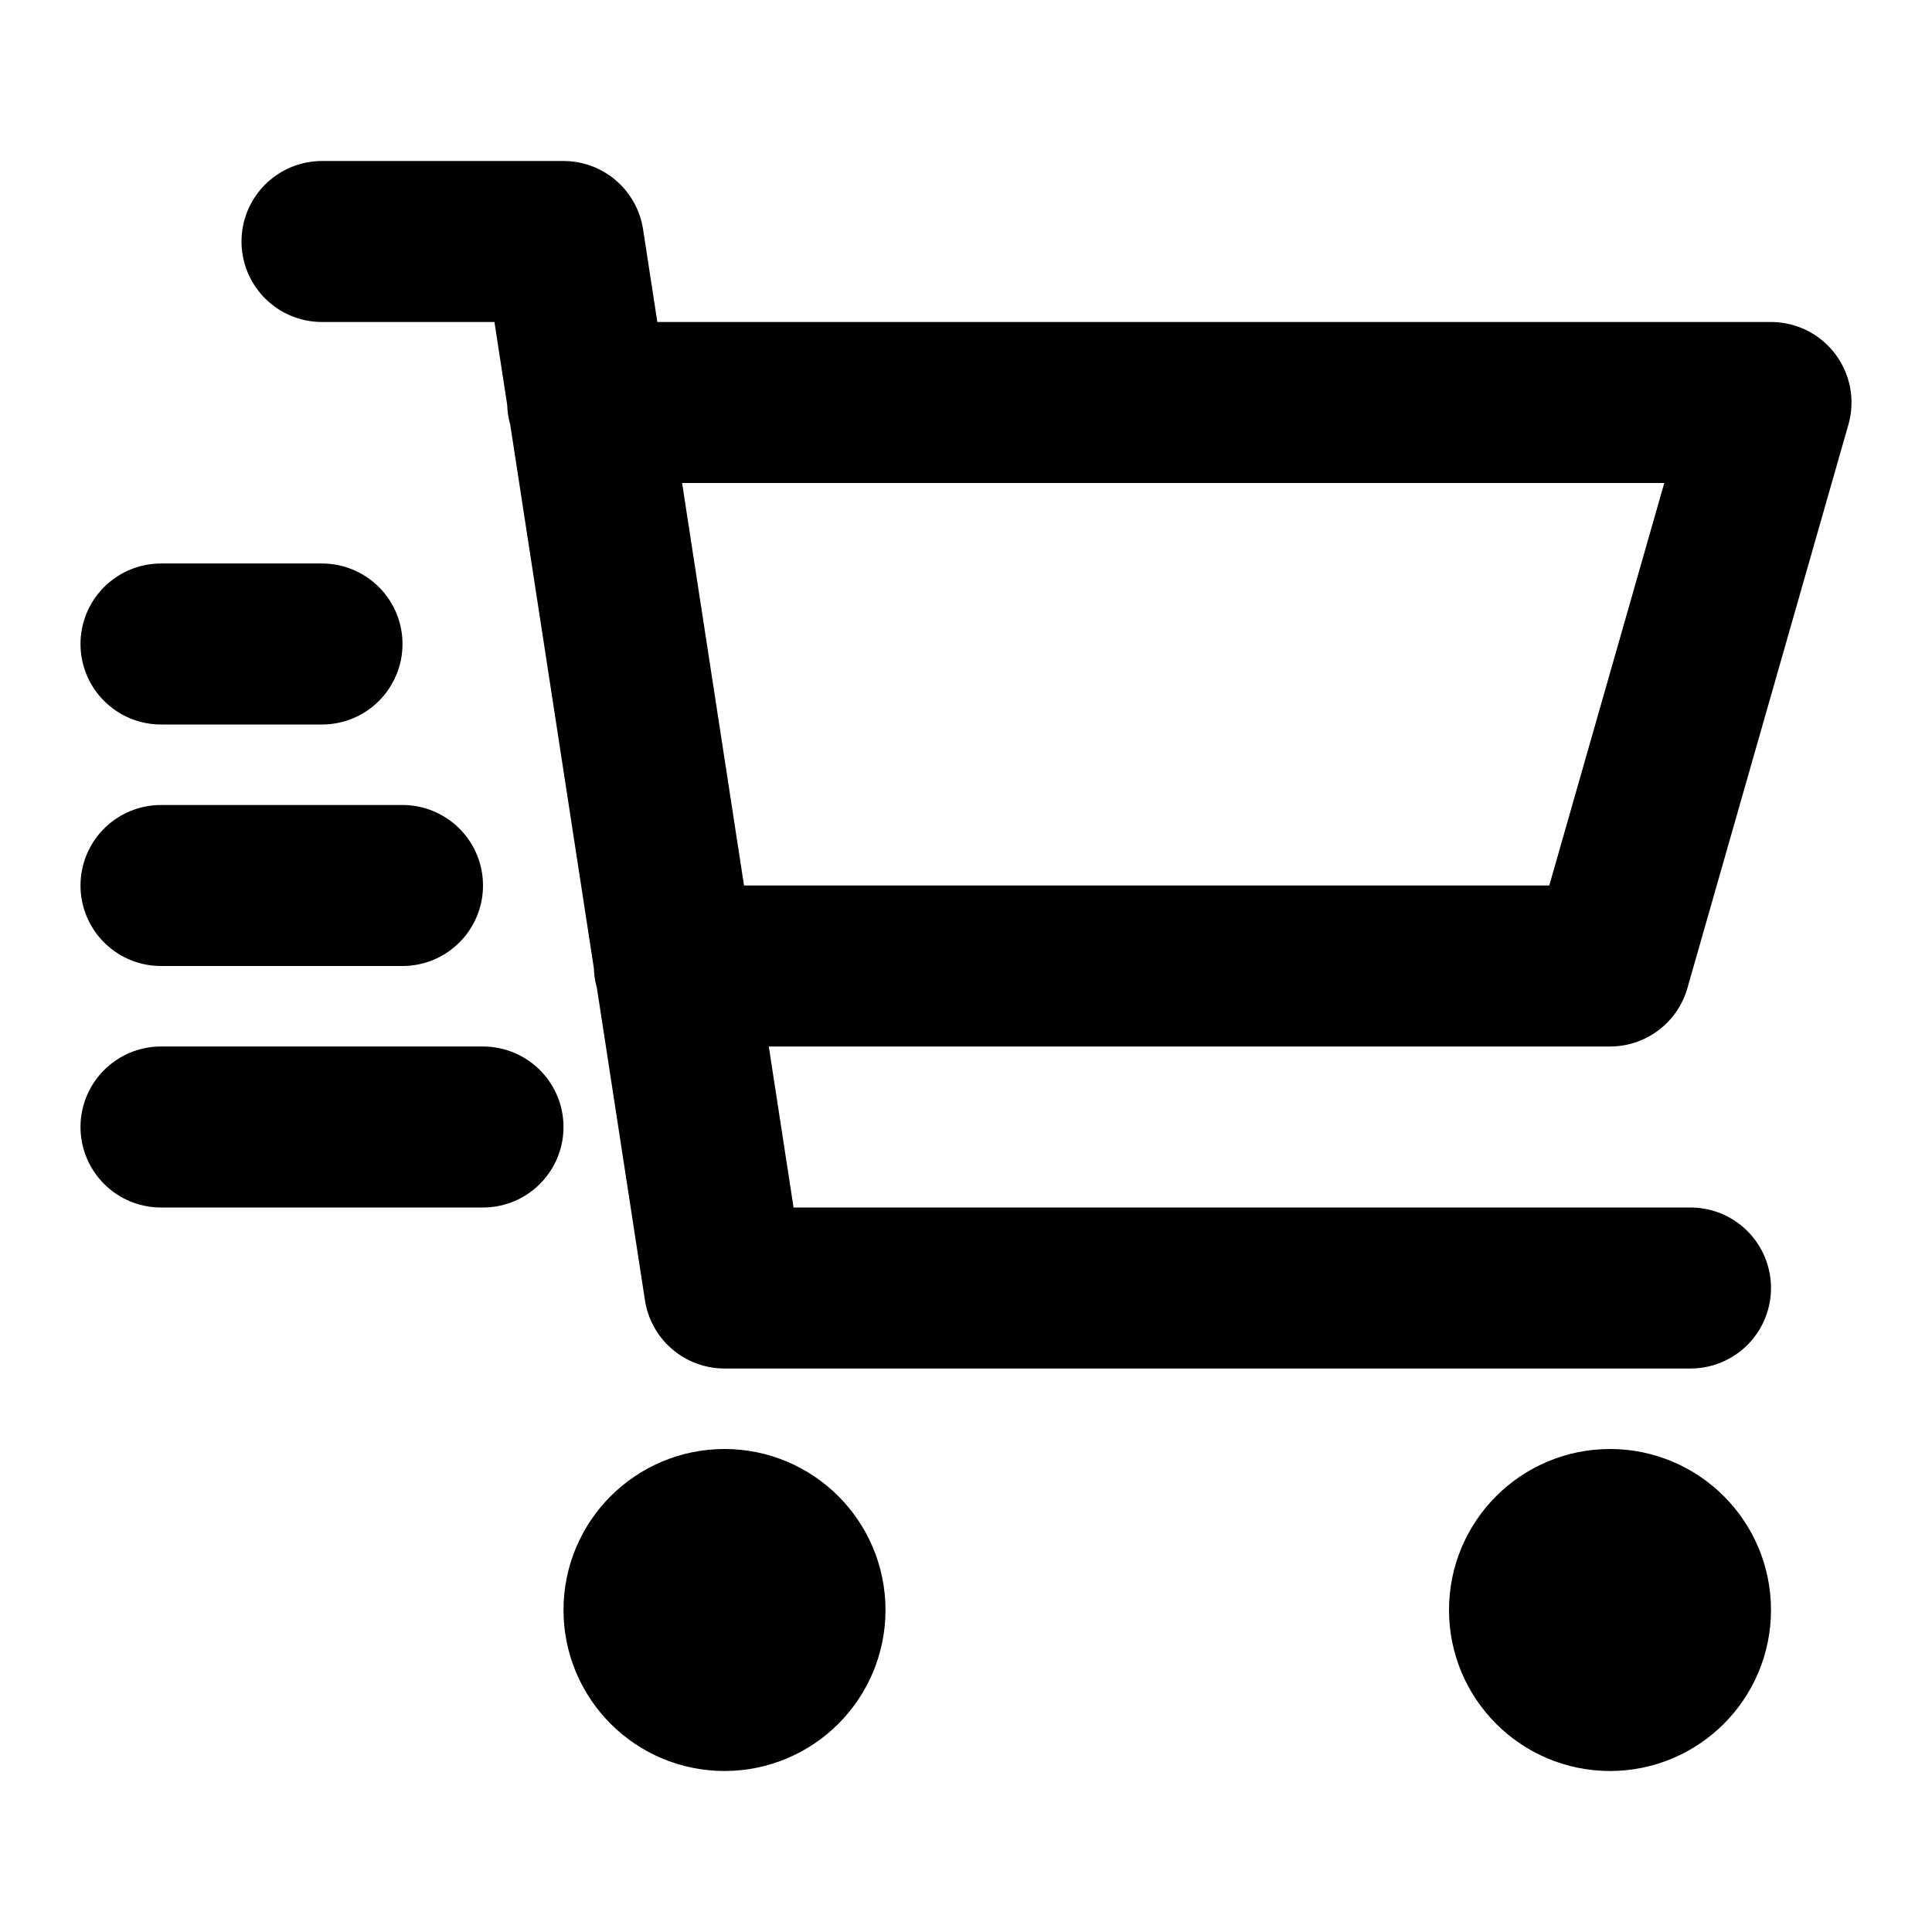
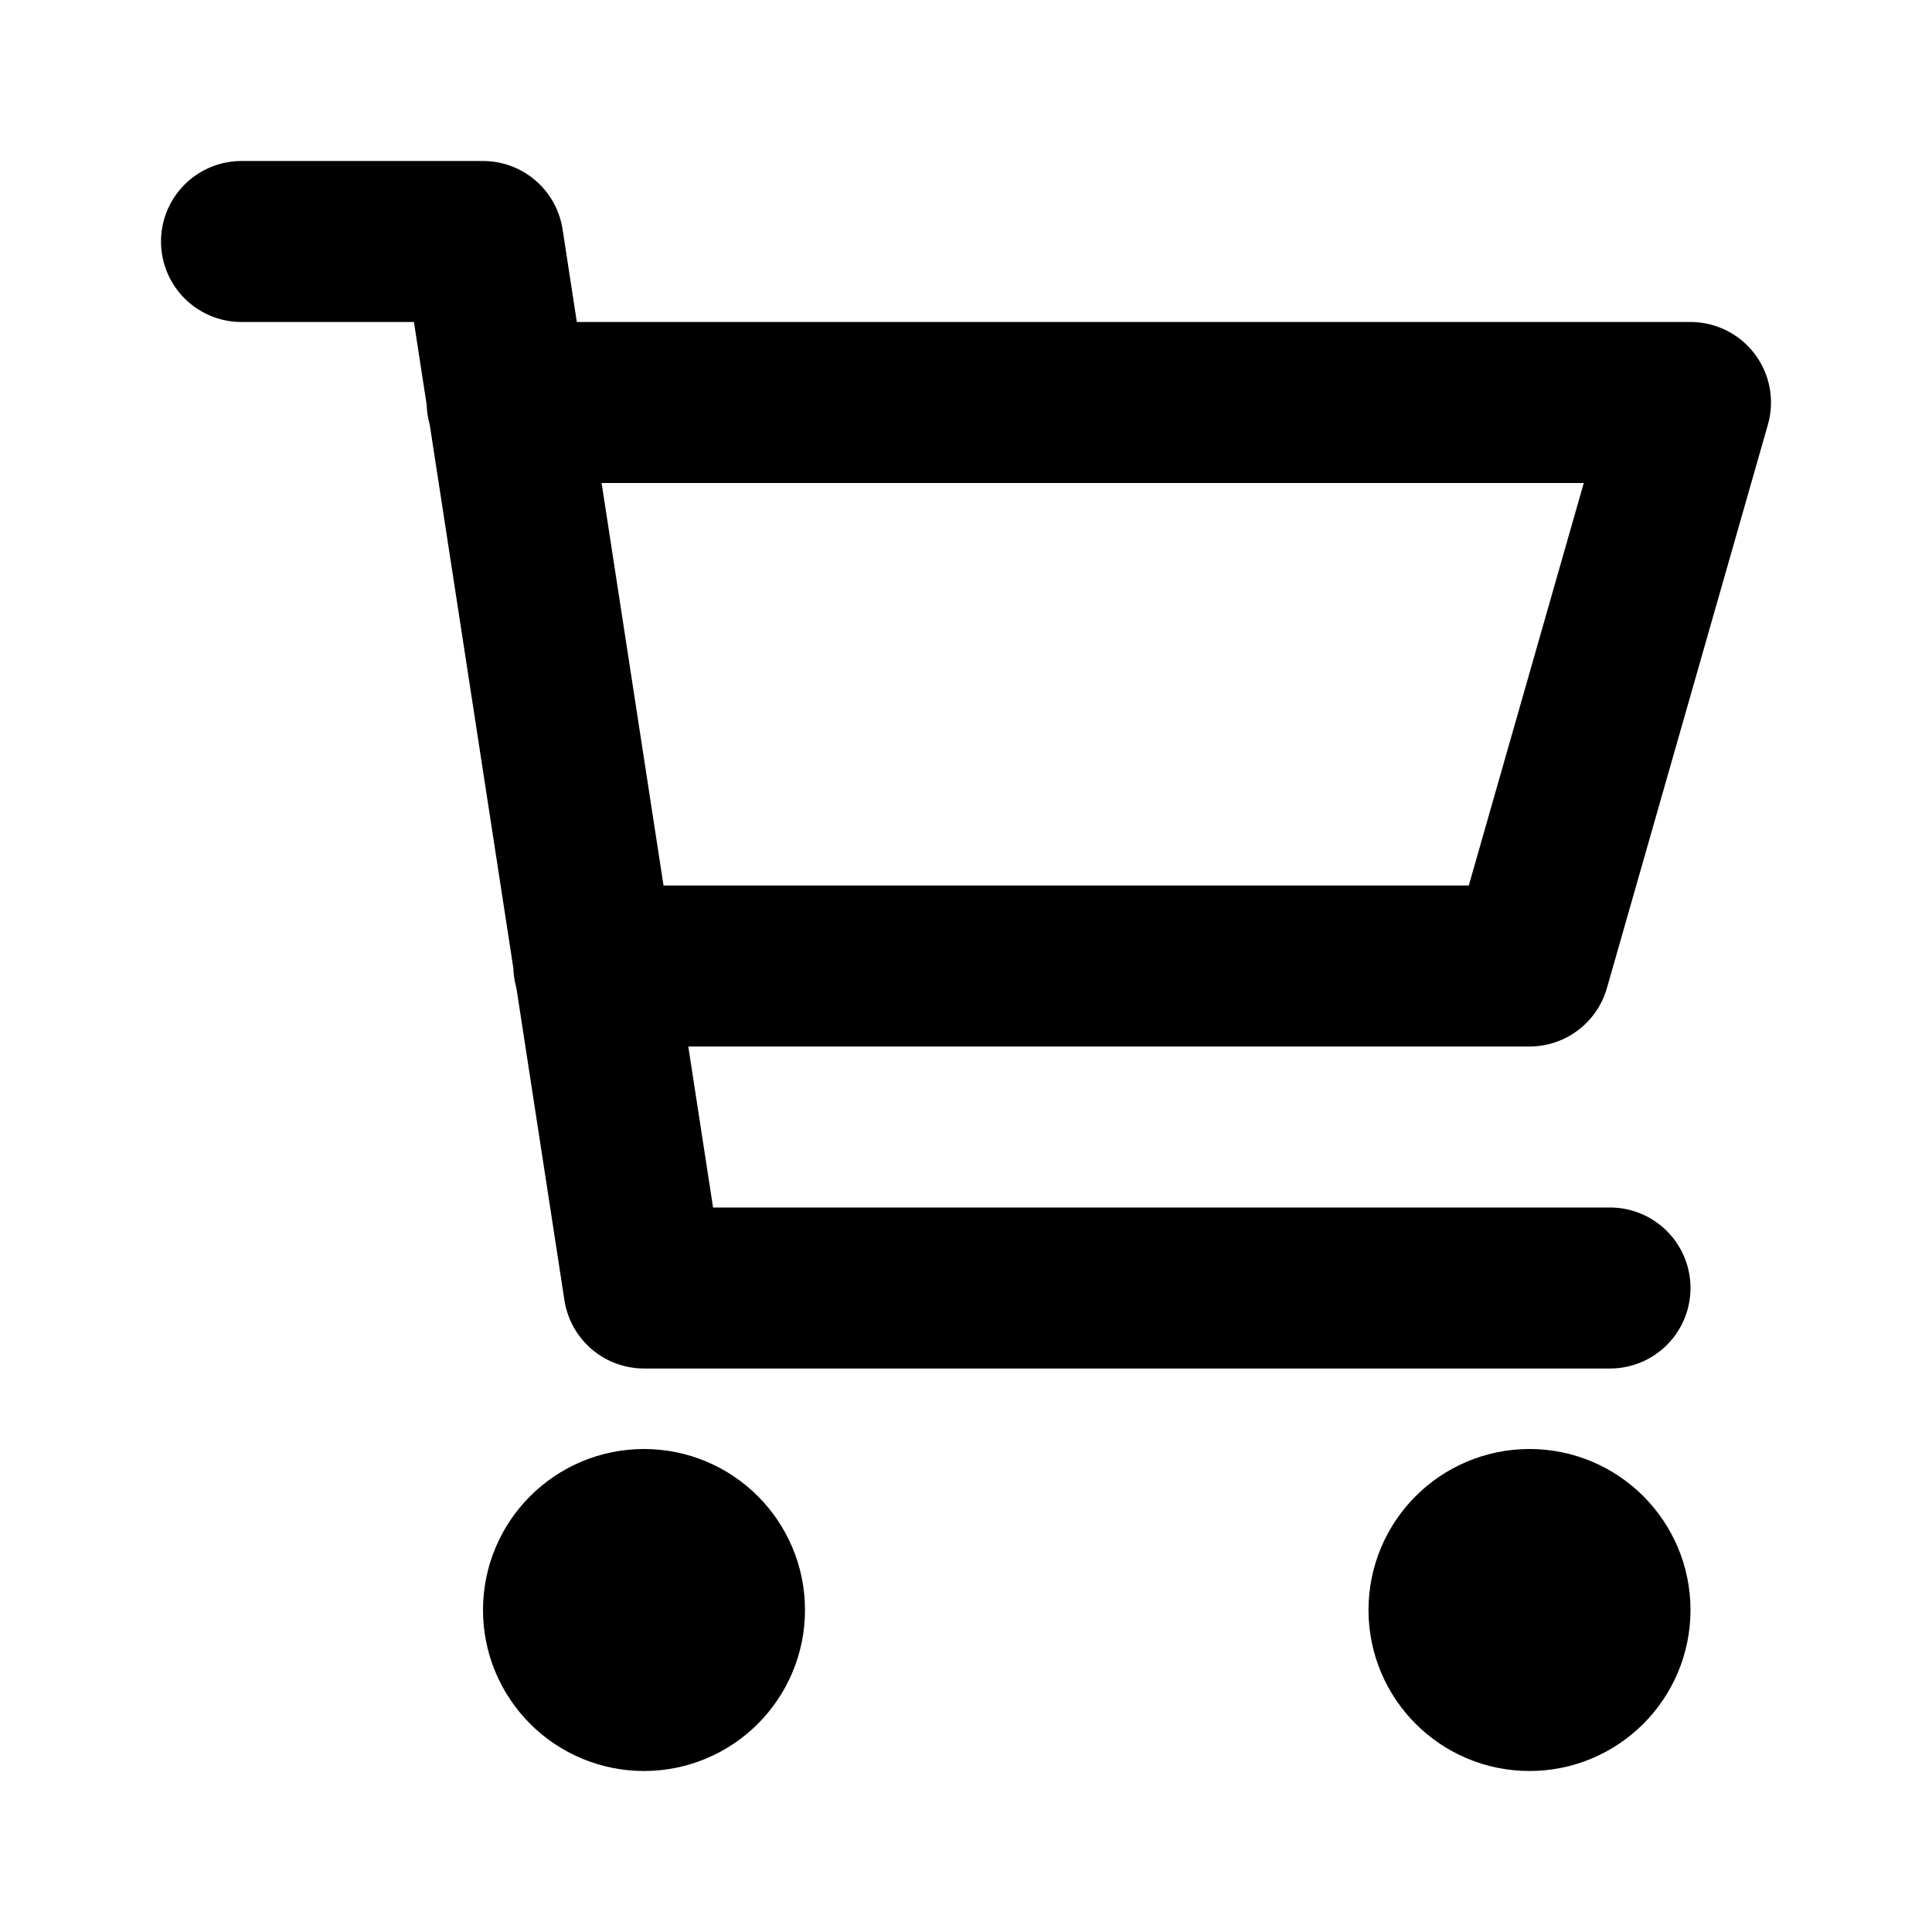
- <svg xmlns="http://www.w3.org/2000/svg" width="25px" height="25px" viewBox="0 0 24 24" fill="none">
-   <path d="M7.3 5H22L20 12H8.377M21 16H9L7 3H4M4 8H2M5 11H2M6 14H2M10 20C10 20.552 9.552 21 9 21C8.448 21 8 20.552 8 20C8 19.448 8.448 19 9 19C9.552 19 10 19.448 10 20ZM21 20C21 20.552 20.552 21 20 21C19.448 21 19 20.552 19 20C19 19.448 19.448 19 20 19C20.552 19 21 19.448 21 20Z" stroke="#000000" stroke-width="2" stroke-linecap="round" stroke-linejoin="round" />
+ <svg xmlns="http://www.w3.org/2000/svg" width="30px" height="30px" viewBox="0 0 24 24" fill="none">
+   <path d="M6.3 5H21L19 12H7.377M20 16H8L6 3H3M9 20C9 20.552 8.552 21 8 21C7.448 21 7 20.552 7 20C7 19.448 7.448 19 8 19C8.552 19 9 19.448 9 20ZM20 20C20 20.552 19.552 21 19 21C18.448 21 18 20.552 18 20C18 19.448 18.448 19 19 19C19.552 19 20 19.448 20 20Z" stroke="#000000" stroke-width="2" stroke-linecap="round" stroke-linejoin="round" />
</svg>
